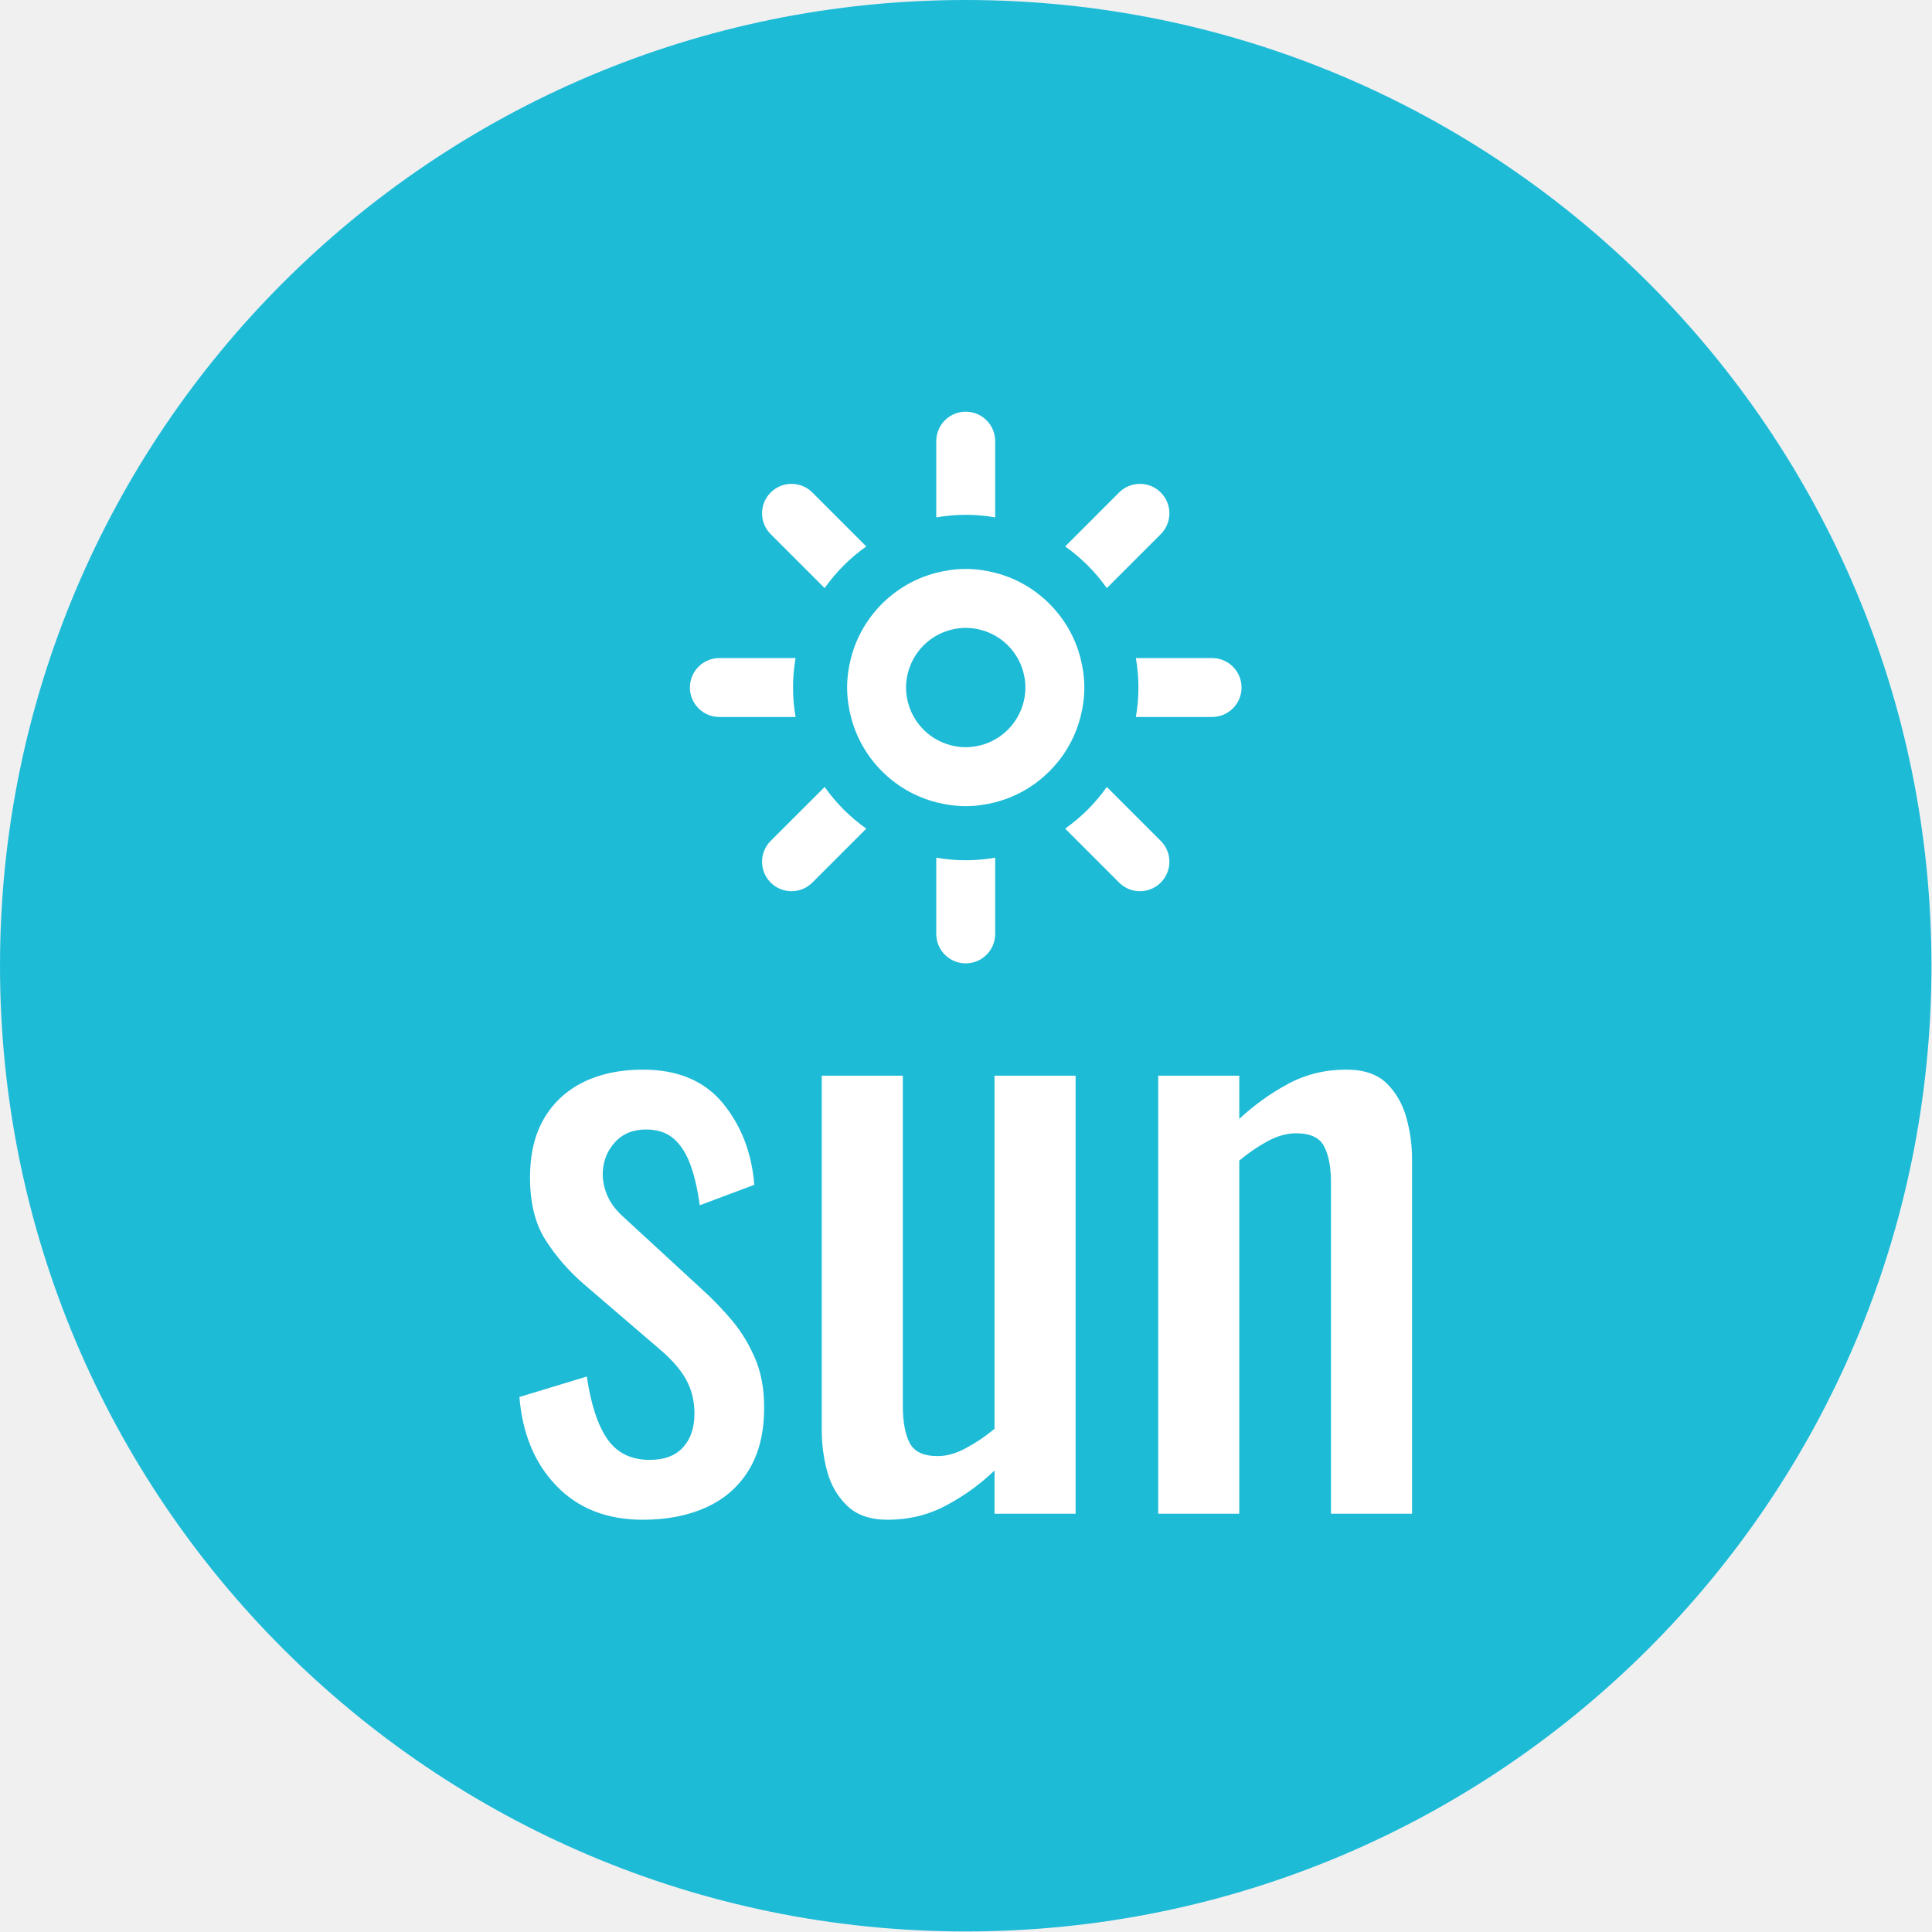
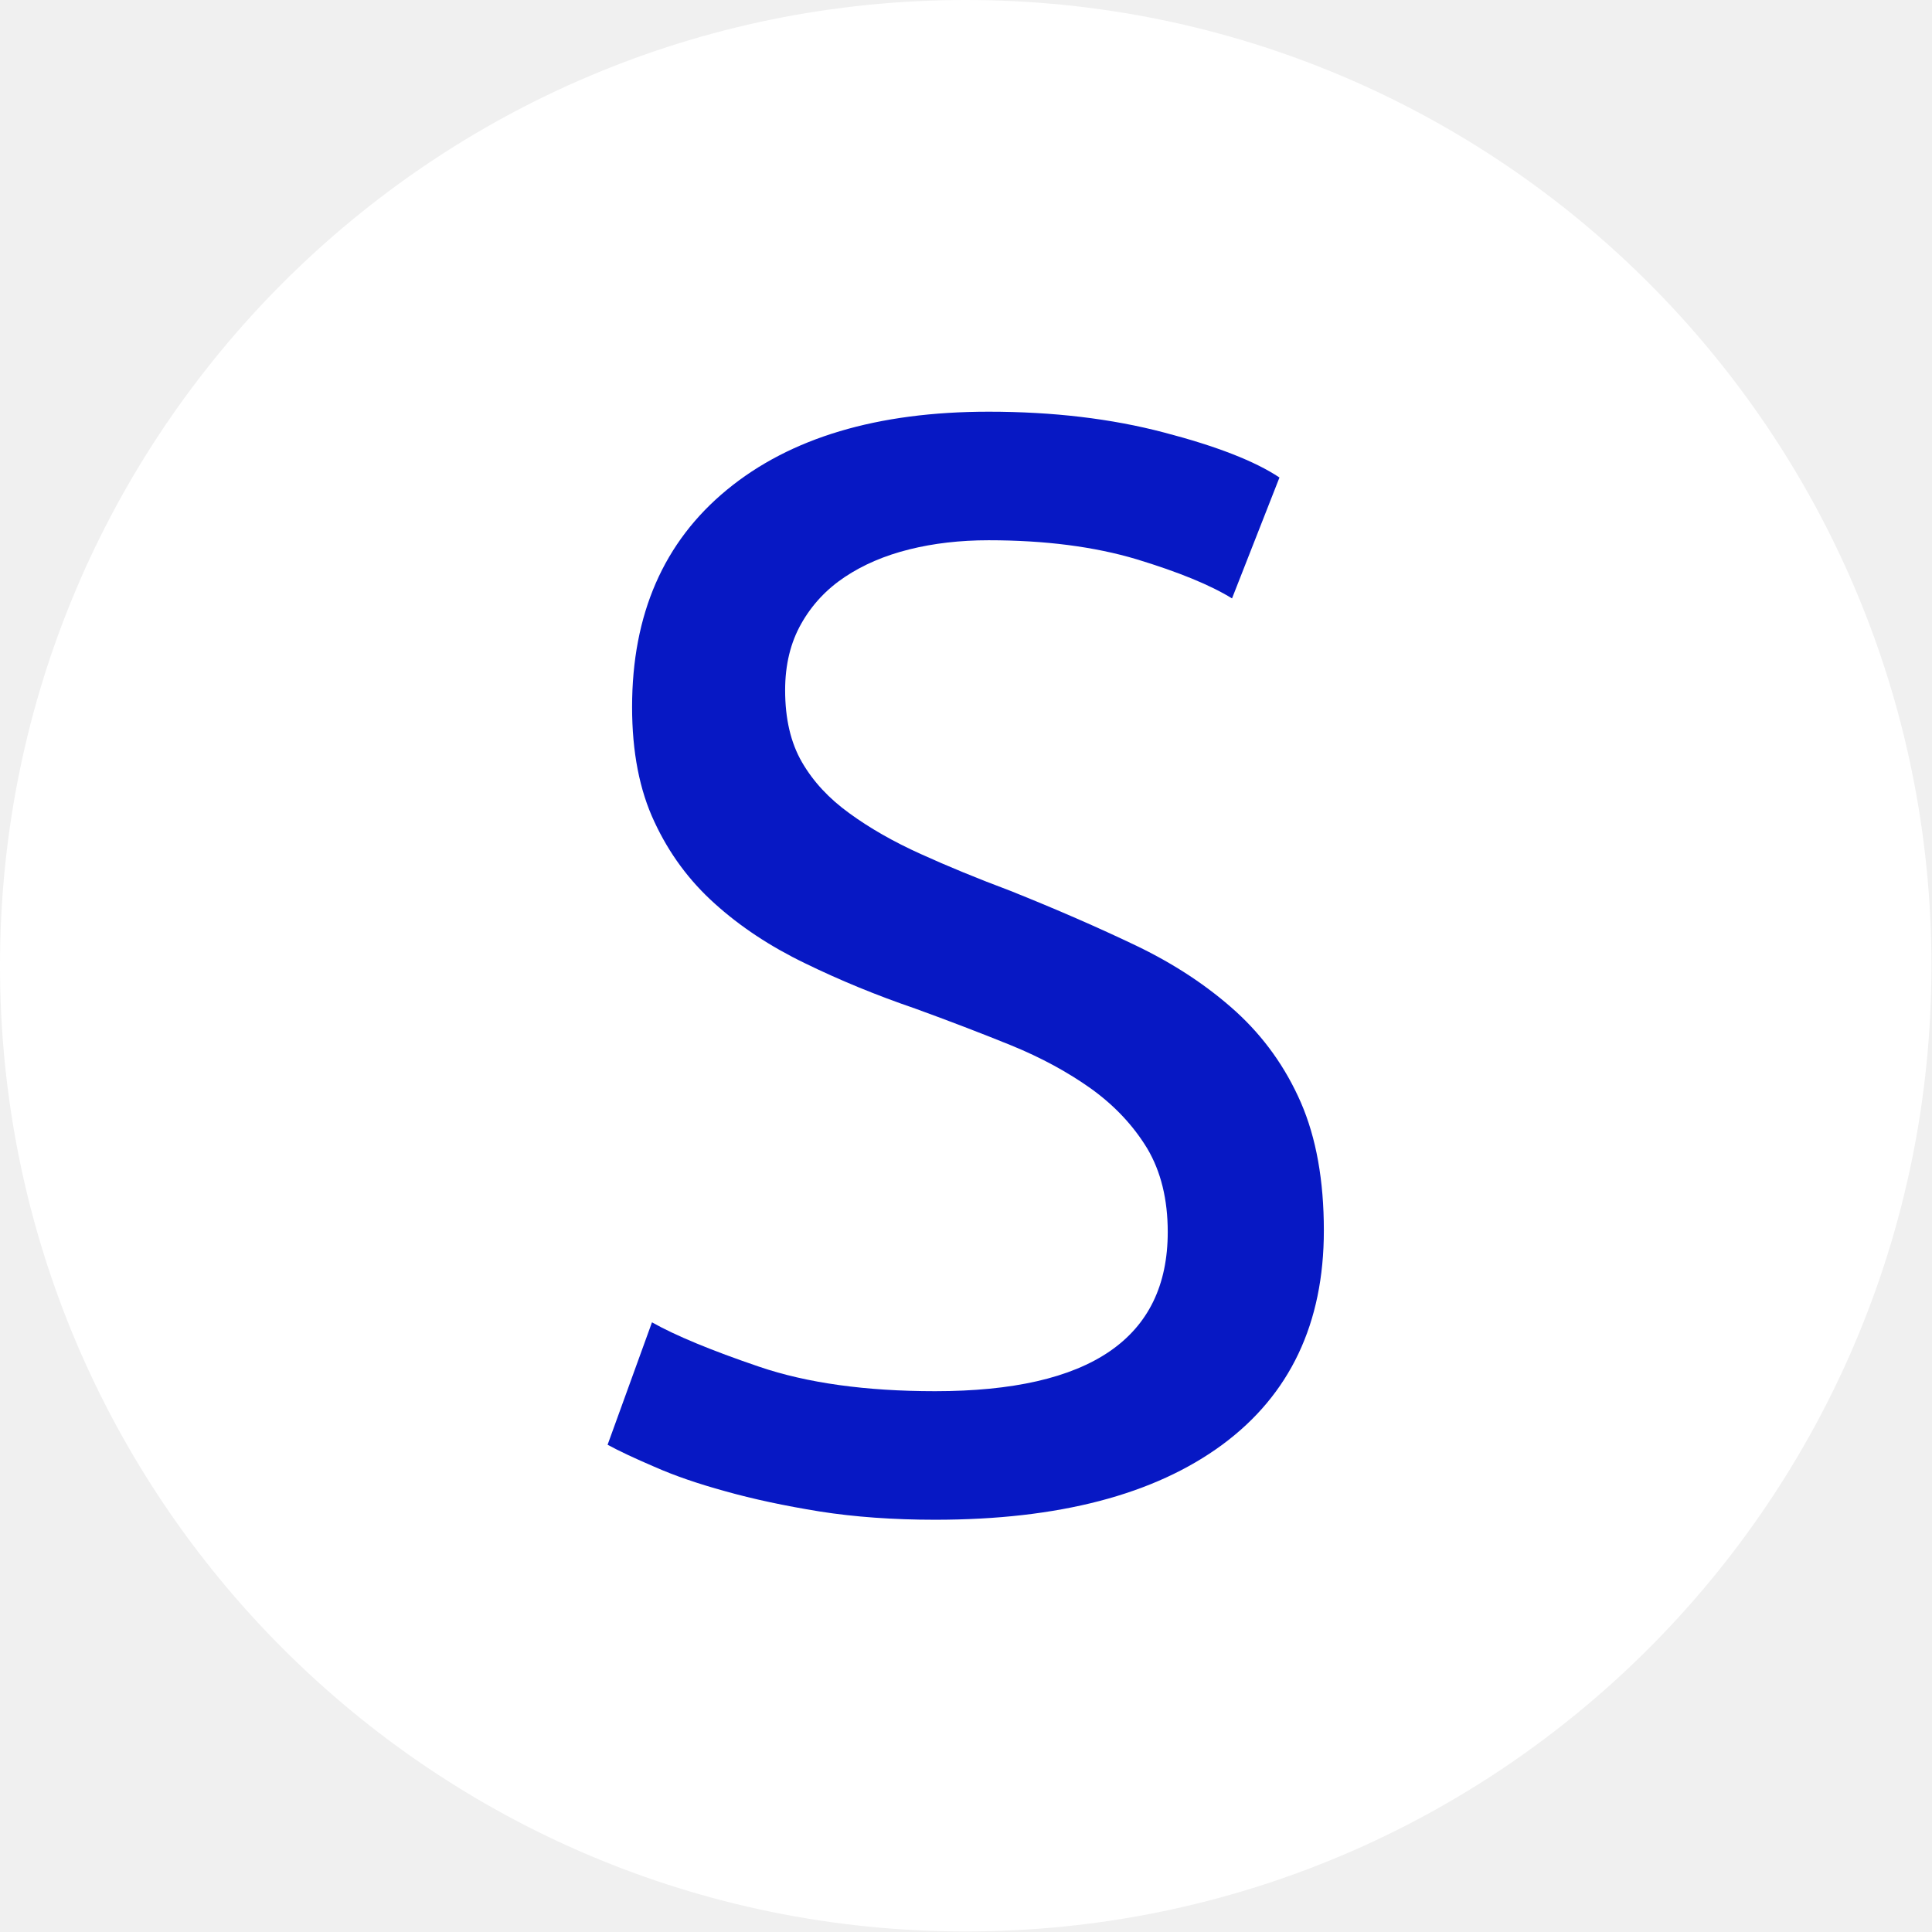
<svg xmlns="http://www.w3.org/2000/svg" version="1.1" width="2000" height="2000" viewBox="0 0 2000 2000">
  <g transform="matrix(1,0,0,1,-0.2844311,-0.2844311)">
-     <svg viewBox="0 0 334 334" data-background-color="#ffffff" preserveAspectRatio="xMidYMid meet" height="2000" width="2000">
+     <svg viewBox="0 0 334 334" data-background-color="#0718c4" preserveAspectRatio="xMidYMid meet" height="2000" width="2000">
      <g id="tight-bounds" transform="matrix(1,0,0,1,0.0475,0.0475)">
        <svg viewBox="0 0 333.905 333.905" height="333.905" width="333.905">
          <g>
            <svg />
          </g>
          <g>
            <svg viewBox="0 0 333.905 333.905" height="333.905" width="333.905">
              <g>
-                 <path d="M0 166.952c0-92.205 74.747-166.952 166.952-166.952 92.205 0 166.952 74.747 166.953 166.952 0 92.205-74.747 166.952-166.953 166.953-92.205 0-166.952-74.747-166.952-166.953zM166.952 326.887c88.33 0 159.935-71.605 159.935-159.935 0-88.33-71.605-159.935-159.935-159.935-88.33 0-159.935 71.605-159.935 159.935 0 88.33 71.605 159.935 159.935 159.935z" data-fill-palette-color="tertiary" fill="#1ebbd7" stroke="transparent" />
-                 <ellipse rx="160.274" ry="160.274" cx="166.952" cy="166.952" fill="#1ebbd7" stroke="transparent" stroke-width="0" fill-opacity="1" data-fill-palette-color="tertiary" />
+                 <path d="M0 166.952c0-92.205 74.747-166.952 166.952-166.952 92.205 0 166.952 74.747 166.953 166.952 0 92.205-74.747 166.952-166.953 166.953-92.205 0-166.952-74.747-166.952-166.953zM166.952 316.63c82.665 0 149.677-67.013 149.678-149.678 0-82.665-67.013-149.677-149.678-149.677-82.665 0-149.677 67.013-149.677 149.677 0 82.665 67.013 149.677 149.677 149.678z" data-fill-palette-color="tertiary" fill="#ffffff" stroke="transparent" />
+                 <ellipse rx="160.274" ry="160.274" cx="166.952" cy="166.952" fill="#ffffff" stroke="transparent" stroke-width="0" fill-opacity="1" data-fill-palette-color="tertiary" />
              </g>
-               <g transform="matrix(1,0,0,1,89.79192,71.17305)">
-                 <svg viewBox="0 0 154.321 191.558" height="191.558" width="154.321">
+               <g transform="matrix(1,0,0,1,105.0397,71.17305)">
+                 <svg viewBox="0 0 123.825 191.558" height="191.558" width="123.825">
                  <g>
-                     <svg viewBox="0 0 154.321 191.558" height="191.558" width="154.321">
+                     <svg viewBox="0 0 123.825 191.558" height="191.558" width="123.825">
                      <g>
-                         <svg viewBox="0 0 213.158 264.594" height="191.558" width="154.321">
-                           <g transform="matrix(1,0,0,1,0,157.1098)">
-                             <svg viewBox="0 0 213.158 107.484" height="107.484" width="213.158">
+                         <svg viewBox="0 0 123.825 191.558" height="191.558" width="123.825">
+                           <g>
+                             <svg viewBox="0 0 123.825 191.558" height="191.558" width="123.825">
                              <g>
-                                 <svg viewBox="0 0 213.158 107.484" height="107.484" width="213.158">
+                                 <svg viewBox="0 0 123.825 191.558" height="191.558" width="123.825">
                                  <g>
-                                     <svg viewBox="0 0 213.158 107.484" height="107.484" width="213.158">
+                                     <svg viewBox="0 0 123.825 191.558" height="191.558" width="123.825">
                                      <g transform="matrix(1,0,0,1,0,0)">
-                                         <svg width="213.158" viewBox="1.25 -29.3 58.9 29.7" height="107.484" data-palette-color="#ffffff">
-                                           <path d="M9.4 0.4L9.4 0.4Q5.85 0.4 3.7-1.83 1.55-4.05 1.25-7.7L1.25-7.7 5.7-9.05Q6.1-6.3 7.05-4.93 8-3.55 9.85-3.55L9.85-3.55Q11.3-3.55 12.05-4.38 12.8-5.2 12.8-6.6L12.8-6.6Q12.8-7.85 12.25-8.85 11.7-9.85 10.45-10.9L10.45-10.9 5.5-15.15Q4-16.45 2.98-18.05 1.95-19.65 1.95-22.2L1.95-22.2Q1.95-24.5 2.88-26.08 3.8-27.65 5.48-28.48 7.15-29.3 9.4-29.3L9.4-29.3Q12.85-29.3 14.68-27.08 16.5-24.85 16.75-21.7L16.75-21.7 13.15-20.35Q12.95-21.85 12.55-22.98 12.15-24.1 11.45-24.73 10.75-25.35 9.6-25.35L9.6-25.35Q8.3-25.35 7.53-24.48 6.75-23.6 6.75-22.4L6.75-22.4Q6.75-21.65 7.08-20.93 7.4-20.2 8.2-19.5L8.2-19.5 13.3-14.8Q14.35-13.85 15.28-12.75 16.2-11.65 16.8-10.25 17.4-8.85 17.4-7L17.4-7Q17.4-4.55 16.4-2.9 15.4-1.25 13.6-0.43 11.8 0.4 9.4 0.4ZM25.55 0.4L25.55 0.4Q23.85 0.4 22.9-0.5 21.95-1.4 21.57-2.75 21.2-4.1 21.2-5.5L21.2-5.5 21.2-28.9 26.55-28.9 26.55-7.1Q26.55-5.55 27-4.67 27.45-3.8 28.85-3.8L28.85-3.8Q29.75-3.8 30.72-4.33 31.7-4.85 32.6-5.6L32.6-5.6 32.6-28.9 37.95-28.9 37.95 0 32.6 0 32.6-2.85Q31.2-1.5 29.42-0.55 27.65 0.4 25.55 0.4ZM48.75 0L43.4 0 43.4-28.9 48.75-28.9 48.75-26.05Q50.2-27.4 51.95-28.35 53.7-29.3 55.8-29.3L55.8-29.3Q57.55-29.3 58.47-28.4 59.39-27.5 59.77-26.15 60.15-24.8 60.15-23.4L60.15-23.4 60.15 0 54.8 0 54.8-21.85Q54.8-23.4 54.34-24.25 53.9-25.1 52.5-25.1L52.5-25.1Q51.59-25.1 50.62-24.58 49.65-24.05 48.75-23.3L48.75-23.3 48.75 0Z" opacity="1" transform="matrix(1,0,0,1,0,0)" fill="#ffffff" class="undefined-text-0" data-fill-palette-color="quaternary" id="text-0" />
+                                         <svg width="123.825" viewBox="1.65 -35.45 23.4 36.2" height="191.558" data-palette-color="#0718c4">
+                                           <path d="M12.35-3.45L12.35-3.45Q19.95-3.45 19.95-8.65L19.95-8.65Q19.95-10.25 19.28-11.38 18.6-12.5 17.45-13.33 16.3-14.15 14.83-14.75 13.35-15.35 11.7-15.95L11.7-15.95Q9.8-16.6 8.1-17.43 6.4-18.25 5.15-19.38 3.9-20.5 3.18-22.05 2.45-23.6 2.45-25.8L2.45-25.8Q2.45-30.35 5.55-32.9 8.65-35.45 14.1-35.45L14.1-35.45Q17.25-35.45 19.83-34.77 22.4-34.1 23.6-33.3L23.6-33.3 22.05-29.35Q21-30 18.93-30.63 16.85-31.25 14.1-31.25L14.1-31.25Q12.7-31.25 11.5-30.95 10.3-30.65 9.4-30.05 8.5-29.45 7.98-28.53 7.45-27.6 7.45-26.35L7.45-26.35Q7.45-24.95 8-24 8.55-23.05 9.55-22.33 10.55-21.6 11.88-21 13.2-20.4 14.8-19.8L14.8-19.8Q17.05-18.9 18.93-18 20.8-17.1 22.18-15.85 23.55-14.6 24.3-12.88 25.05-11.15 25.05-8.7L25.05-8.7Q25.05-4.15 21.73-1.7 18.4 0.75 12.35 0.75L12.35 0.75Q10.3 0.75 8.58 0.48 6.85 0.2 5.5-0.18 4.15-0.55 3.18-0.98 2.2-1.4 1.65-1.7L1.65-1.7 3.1-5.7Q4.25-5.05 6.6-4.25 8.95-3.45 12.35-3.45Z" opacity="1" transform="matrix(1,0,0,1,0,0)" fill="#0718c4" class="undefined-text-0" data-fill-palette-color="quaternary" id="text-0" />
                                        </svg>
                                      </g>
                                    </svg>
-                                   </g>
-                                 </svg>
-                               </g>
-                             </svg>
-                           </g>
-                           <g transform="matrix(1,0,0,1,40.71326,0)">
-                             <svg viewBox="0 0 131.732 131.735" height="131.735" width="131.732">
-                               <g>
-                                 <svg version="1.1" x="0" y="0" viewBox="12.548 12.547 74.904 74.906" enable-background="new 0 0 100 100" xml:space="preserve" height="131.735" width="131.732" class="icon-icon-0" data-fill-palette-color="quaternary" id="icon-0">
-                                   <g fill="#ffffff" data-fill-palette-color="quaternary">
-                                     <path d="M46 73.104v10.349c0 2.209 1.791 4 4 4s4-1.791 4-4V73.104c-1.301 0.225-2.636 0.349-4 0.349S47.301 73.328 46 73.104z" fill="#ffffff" data-fill-palette-color="quaternary" />
-                                     <path d="M54 26.897v-10.35c0-2.209-1.791-4-4-4s-4 1.791-4 4v10.35c1.301-0.225 2.636-0.349 4-0.349S52.699 26.673 54 26.897z" fill="#ffffff" data-fill-palette-color="quaternary" />
-                                     <path d="M12.548 49.999c0 2.209 1.791 4 4 4h10.35c-0.225-1.301-0.349-2.636-0.349-4s0.124-2.699 0.349-4h-10.35C14.339 45.999 12.548 47.79 12.548 49.999z" fill="#ffffff" data-fill-palette-color="quaternary" />
-                                     <path d="M87.452 49.999c0-2.209-1.791-4-4-4h-10.35c0.225 1.301 0.349 2.636 0.349 4s-0.124 2.699-0.349 4h10.35C85.661 53.999 87.452 52.208 87.452 49.999z" fill="#ffffff" data-fill-palette-color="quaternary" />
-                                     <path d="M23.517 23.518c-1.562 1.562-1.562 4.095 0 5.656l7.326 7.325c1.549-2.192 3.464-4.107 5.656-5.656l-7.324-7.325C27.612 21.955 25.079 21.955 23.517 23.518z" fill="#ffffff" data-fill-palette-color="quaternary" />
-                                     <path d="M63.501 69.157l7.324 7.325c0.781 0.781 1.805 1.172 2.829 1.172s2.048-0.391 2.829-1.172c1.562-1.562 1.562-4.095 0-5.656l-7.326-7.325C67.608 65.693 65.693 67.608 63.501 69.157z" fill="#ffffff" data-fill-palette-color="quaternary" />
-                                     <path d="M30.843 63.501l-7.326 7.325c-1.562 1.562-1.562 4.095 0 5.656 0.781 0.781 1.805 1.172 2.829 1.172s2.048-0.391 2.829-1.172l7.324-7.325C34.307 67.608 32.392 65.693 30.843 63.501z" fill="#ffffff" data-fill-palette-color="quaternary" />
-                                     <path d="M70.825 23.518l-7.324 7.325c2.192 1.549 4.107 3.464 5.656 5.656l7.326-7.325c1.562-1.562 1.562-4.095 0-5.656C74.921 21.955 72.388 21.955 70.825 23.518z" fill="#ffffff" data-fill-palette-color="quaternary" />
-                                     <path d="M41.814 36.157c-2.328 1.382-4.275 3.329-5.657 5.656-0.768 1.291-1.355 2.695-1.738 4.186-0.33 1.282-0.523 2.618-0.523 4.002 0 1.383 0.193 2.717 0.523 3.998 0.383 1.49 0.971 2.896 1.737 4.188 1.382 2.328 3.329 4.275 5.657 5.657 1.291 0.767 2.696 1.354 4.187 1.737 1.282 0.33 2.617 0.523 4 0.523s2.718-0.193 4-0.523c1.49-0.383 2.896-0.971 4.187-1.737 2.328-1.382 4.275-3.329 5.657-5.657 0.767-1.291 1.354-2.697 1.737-4.188 0.33-1.281 0.523-2.615 0.523-3.998 0-1.384-0.193-2.72-0.523-4.002-0.383-1.49-0.971-2.895-1.738-4.186-1.382-2.327-3.329-4.274-5.657-5.656-1.291-0.766-2.696-1.354-4.186-1.736-1.282-0.33-2.617-0.523-4-0.523s-2.718 0.193-4 0.523C44.511 34.804 43.105 35.392 41.814 36.157zM54 42.962c1.265 0.722 2.316 1.772 3.038 3.037 0.33 0.577 0.588 1.198 0.768 1.852 0.189 0.687 0.299 1.405 0.299 2.15s-0.109 1.463-0.299 2.148c-0.18 0.653-0.437 1.273-0.766 1.85-0.722 1.267-1.773 2.318-3.04 3.041-0.577 0.329-1.197 0.586-1.851 0.766-0.686 0.189-1.404 0.299-2.149 0.299s-1.464-0.109-2.149-0.299c-0.653-0.18-1.273-0.437-1.851-0.766-1.267-0.723-2.318-1.774-3.04-3.041-0.329-0.576-0.586-1.196-0.766-1.85-0.189-0.686-0.299-1.403-0.299-2.148s0.109-1.464 0.299-2.15c0.18-0.653 0.438-1.274 0.768-1.852 0.722-1.265 1.773-2.315 3.038-3.037 0.577-0.329 1.198-0.586 1.853-0.767 0.686-0.188 1.402-0.298 2.147-0.298s1.462 0.109 2.147 0.298C52.802 42.376 53.423 42.633 54 42.962z" fill="#ffffff" data-fill-palette-color="quaternary" />
                                  </g>
                                </svg>
                              </g>
                            </svg>
                          </g>
                          <g />
                        </svg>
                      </g>
                    </svg>
                  </g>
                </svg>
              </g>
            </svg>
          </g>
          <defs />
        </svg>
        <rect width="333.905" height="333.905" fill="none" stroke="none" visibility="hidden" />
      </g>
    </svg>
  </g>
</svg>
